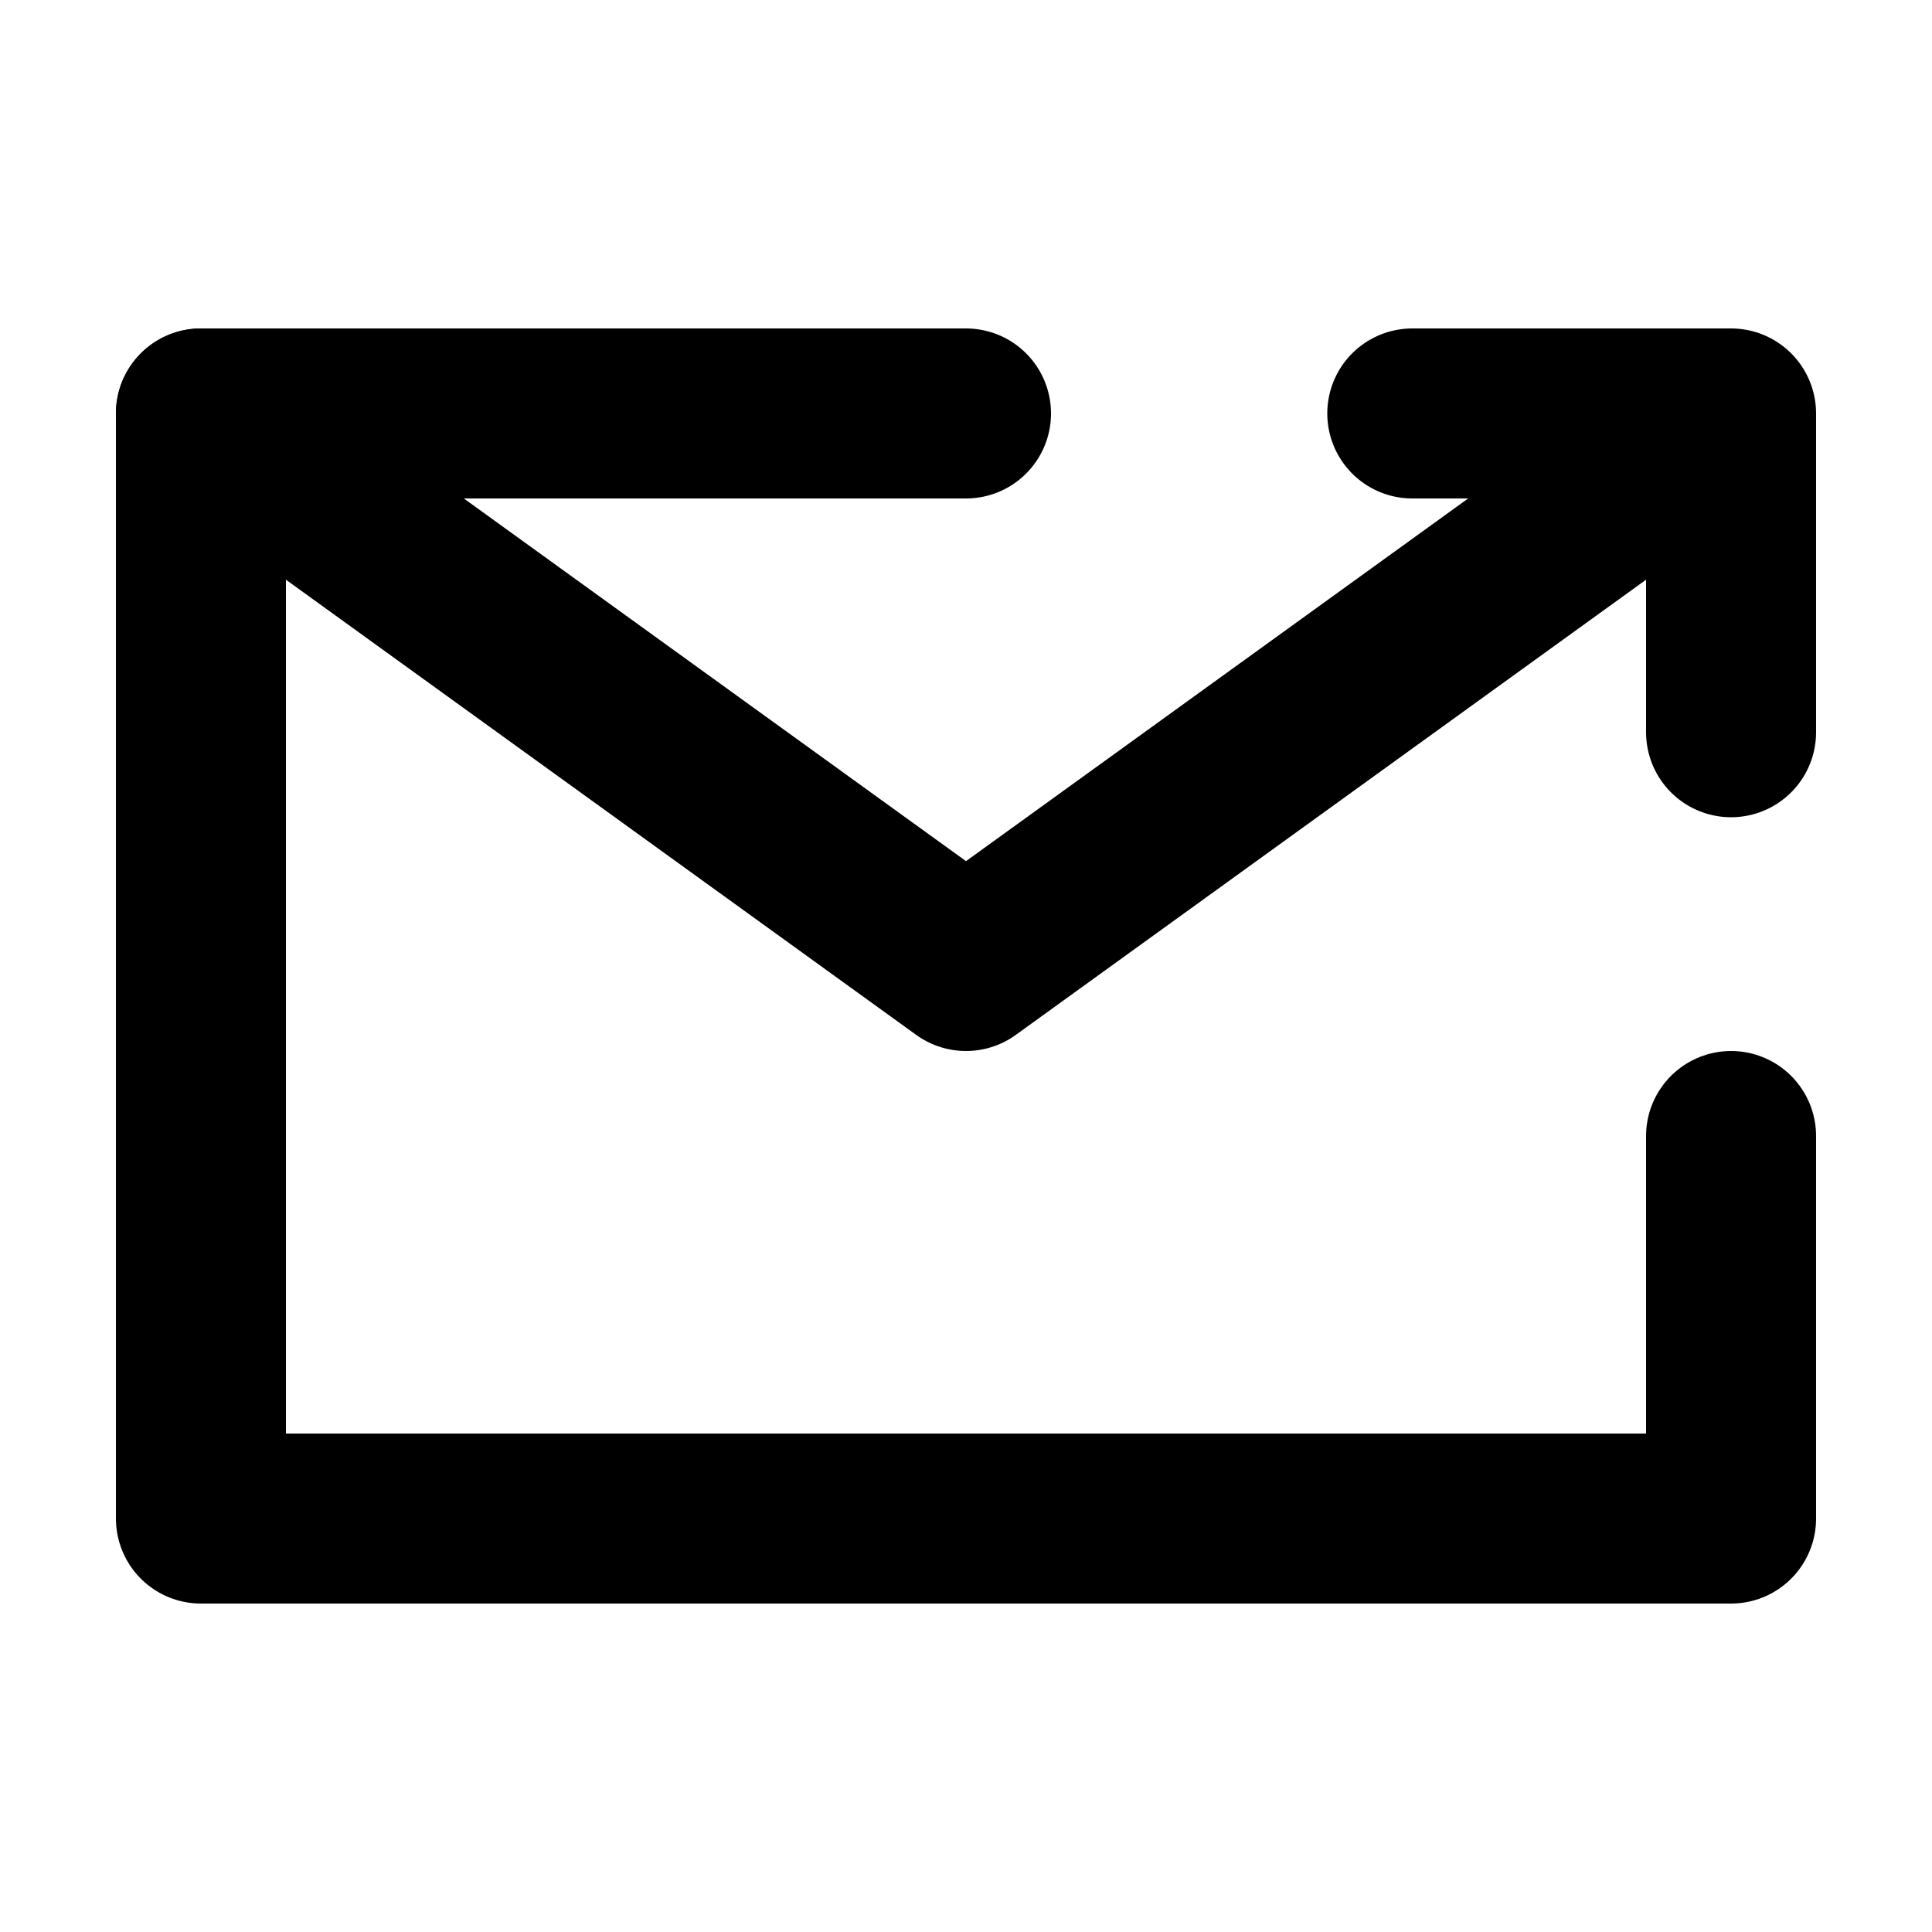
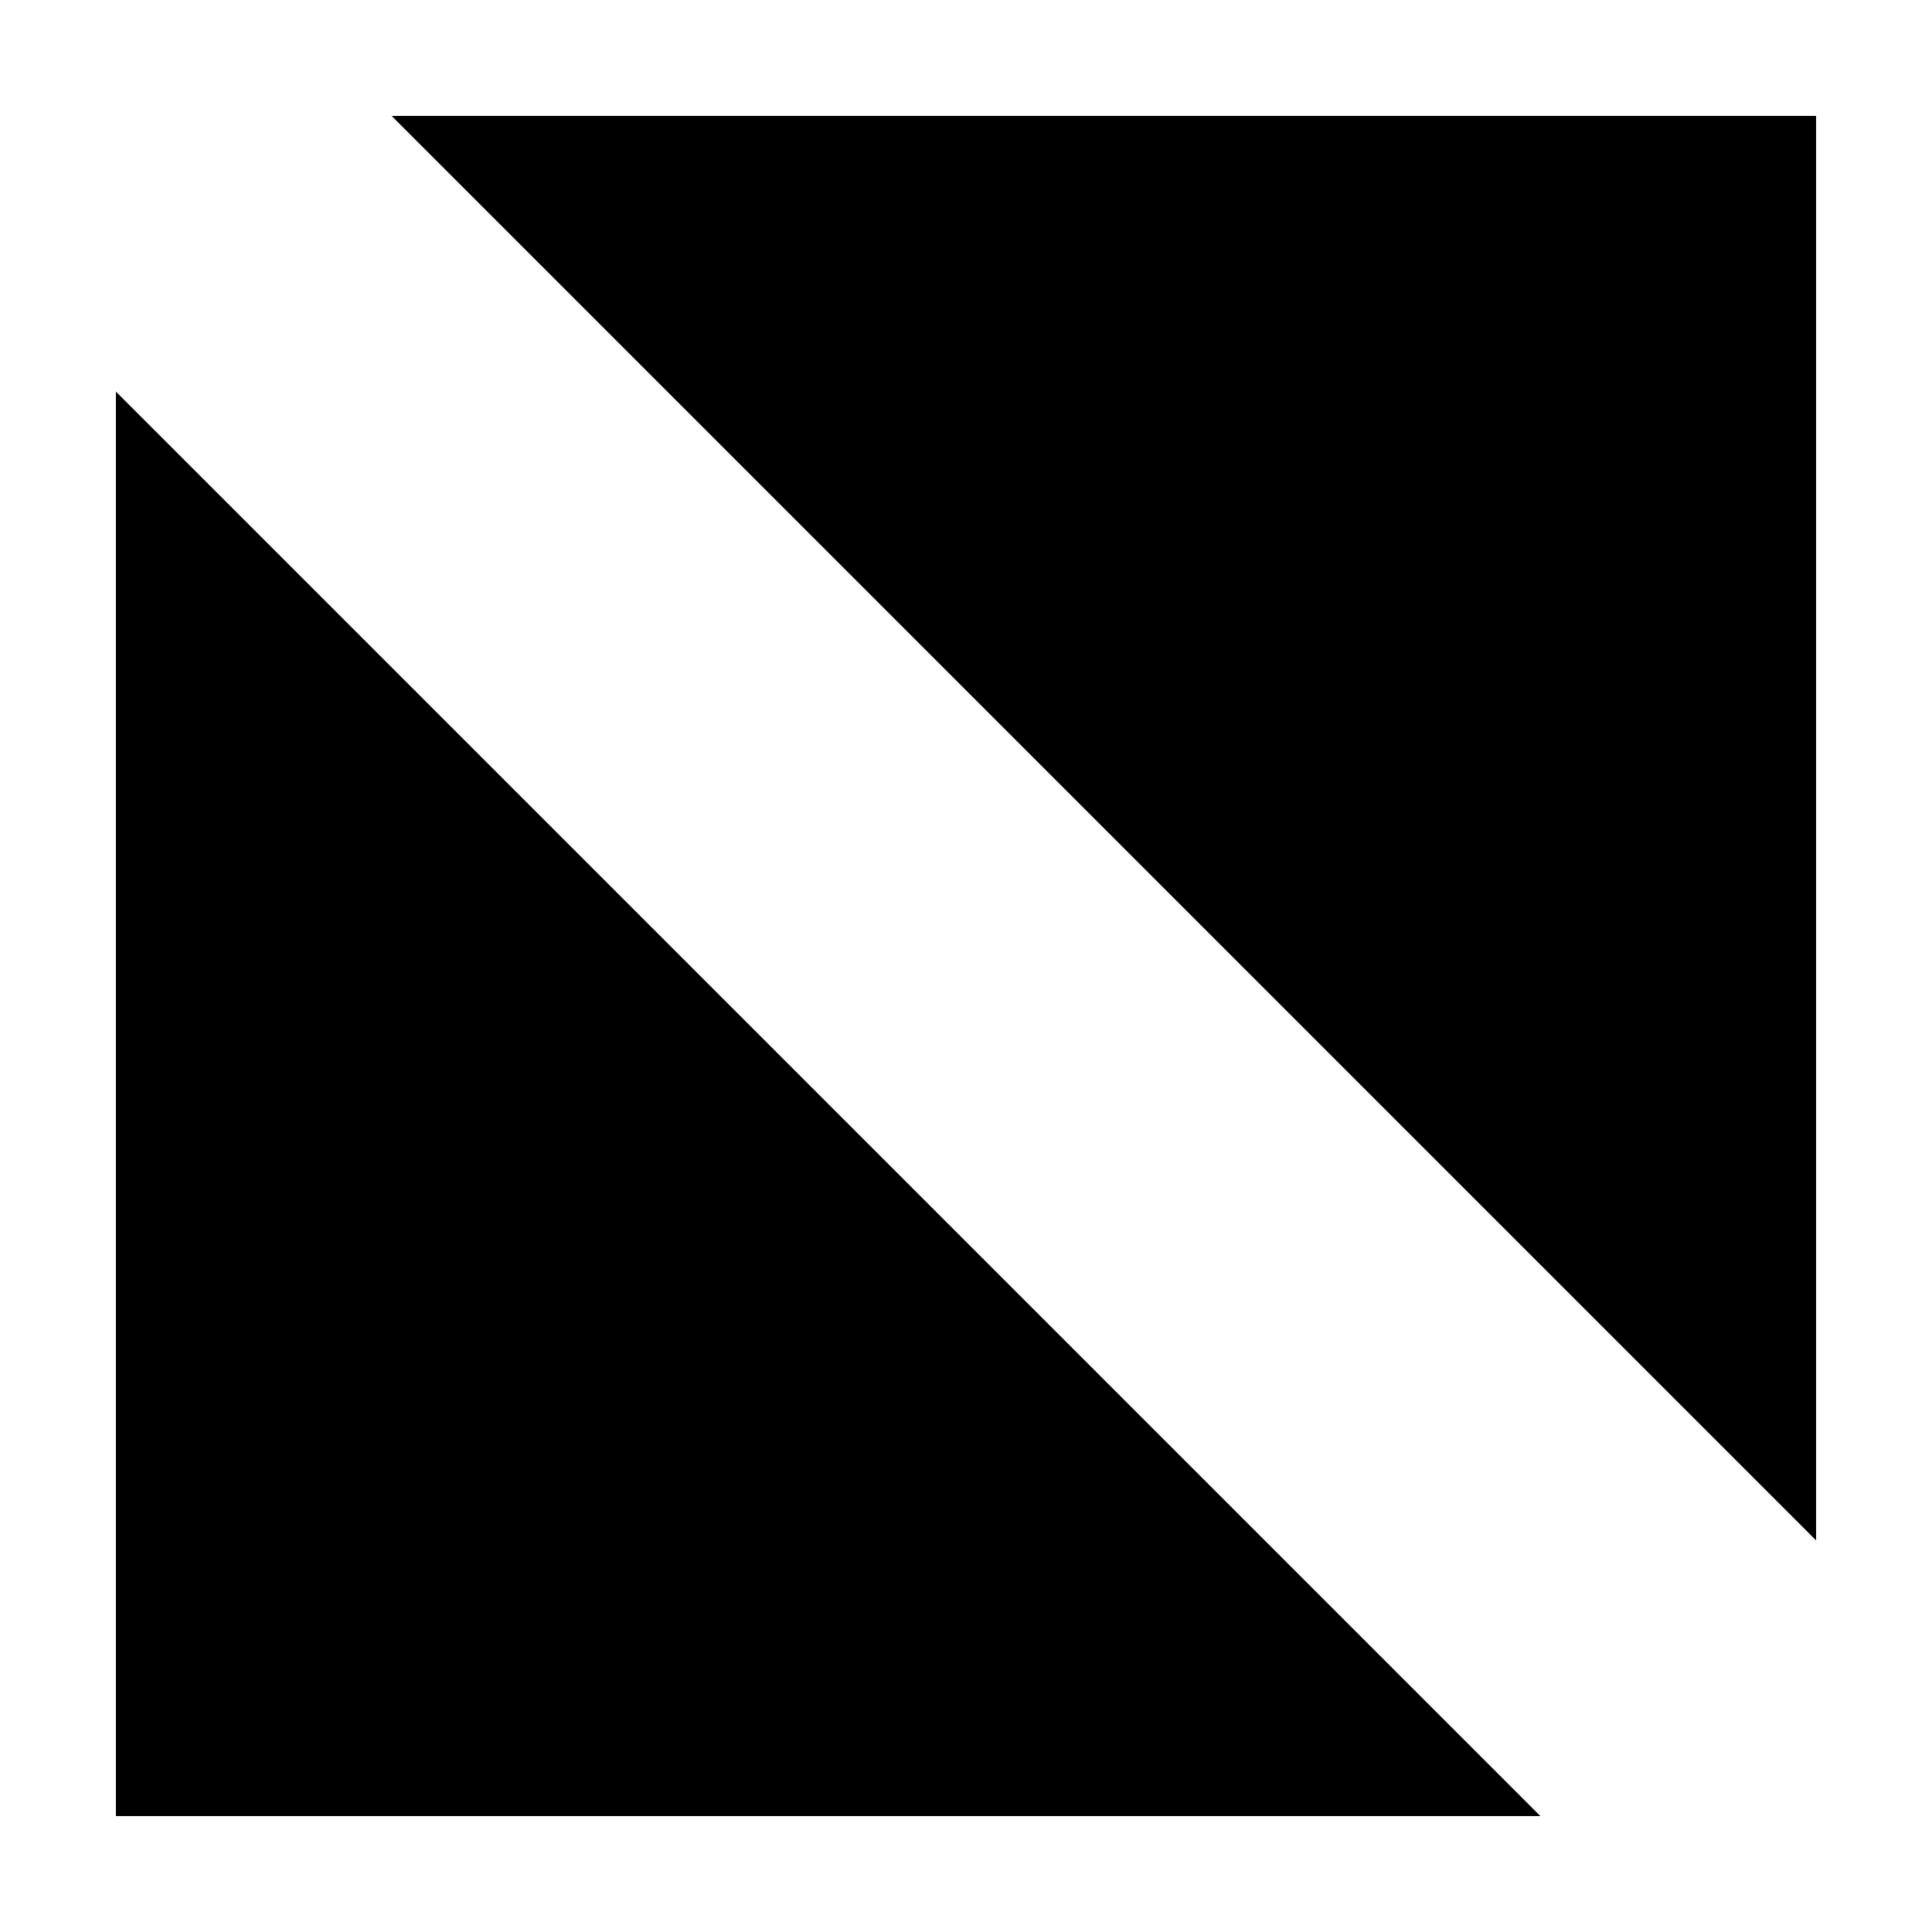
<svg xmlns="http://www.w3.org/2000/svg" width="1024" height="1024" viewBox="0 0 1024 1024" fill="none">
-   <g stroke="#000000" stroke-width="90.11" stroke-linecap="round" stroke-linejoin="round" fill="none">
-     <path d="M 512.00 219.14 L 106.50 219.14 L 106.50 804.86 L 917.50 804.86 L 917.50 602.11" />
-     <path d="M 748.54 219.14 L 917.50 219.14 L 917.50 388.10" />
-     <path d="M 106.50 219.14 L 512.00 512.00 L 908.37 225.73" />
-   </g>
+   <g stroke="#000000" stroke-width="0.00" stroke-linecap="round" stroke-linejoin="round" fill="none">
+ </g>
+   <polygon points="61.44,207.57 61.44,962.56 816.43,962.56" fill="#000000" />
+   <polygon points="207.57,61.44 962.56,61.44 962.56,816.43" fill="#000000" />
</svg>
